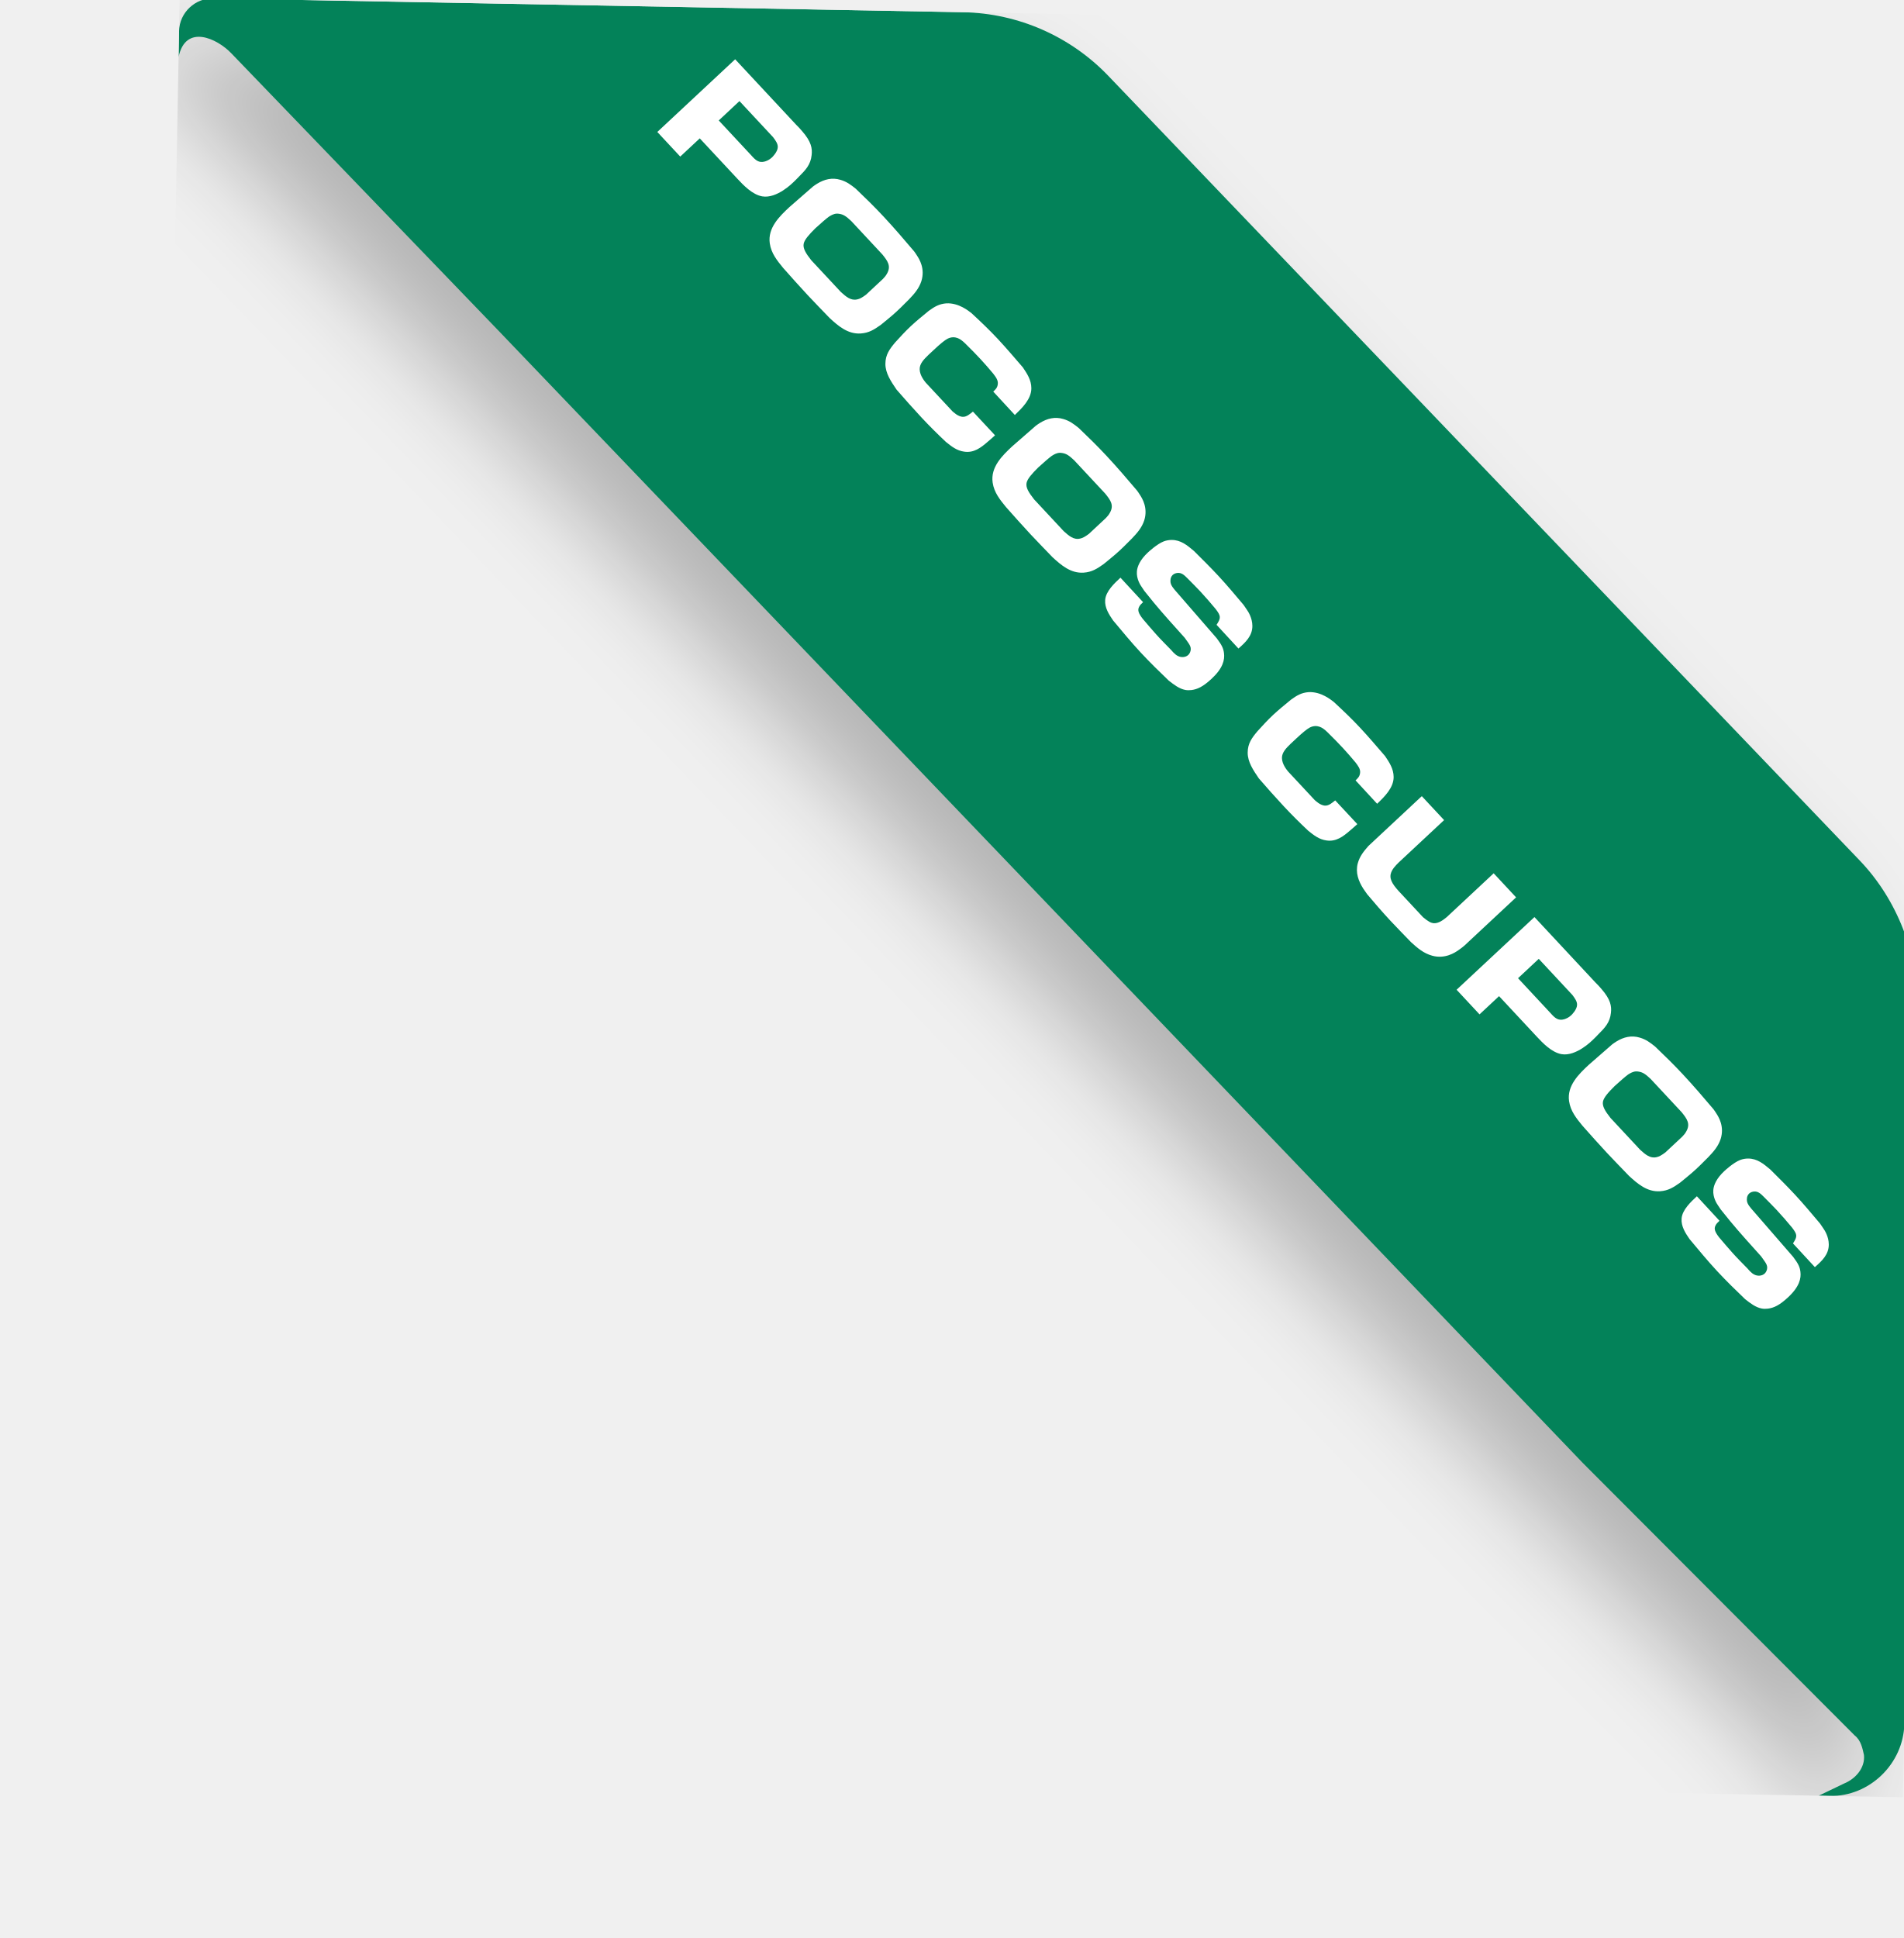
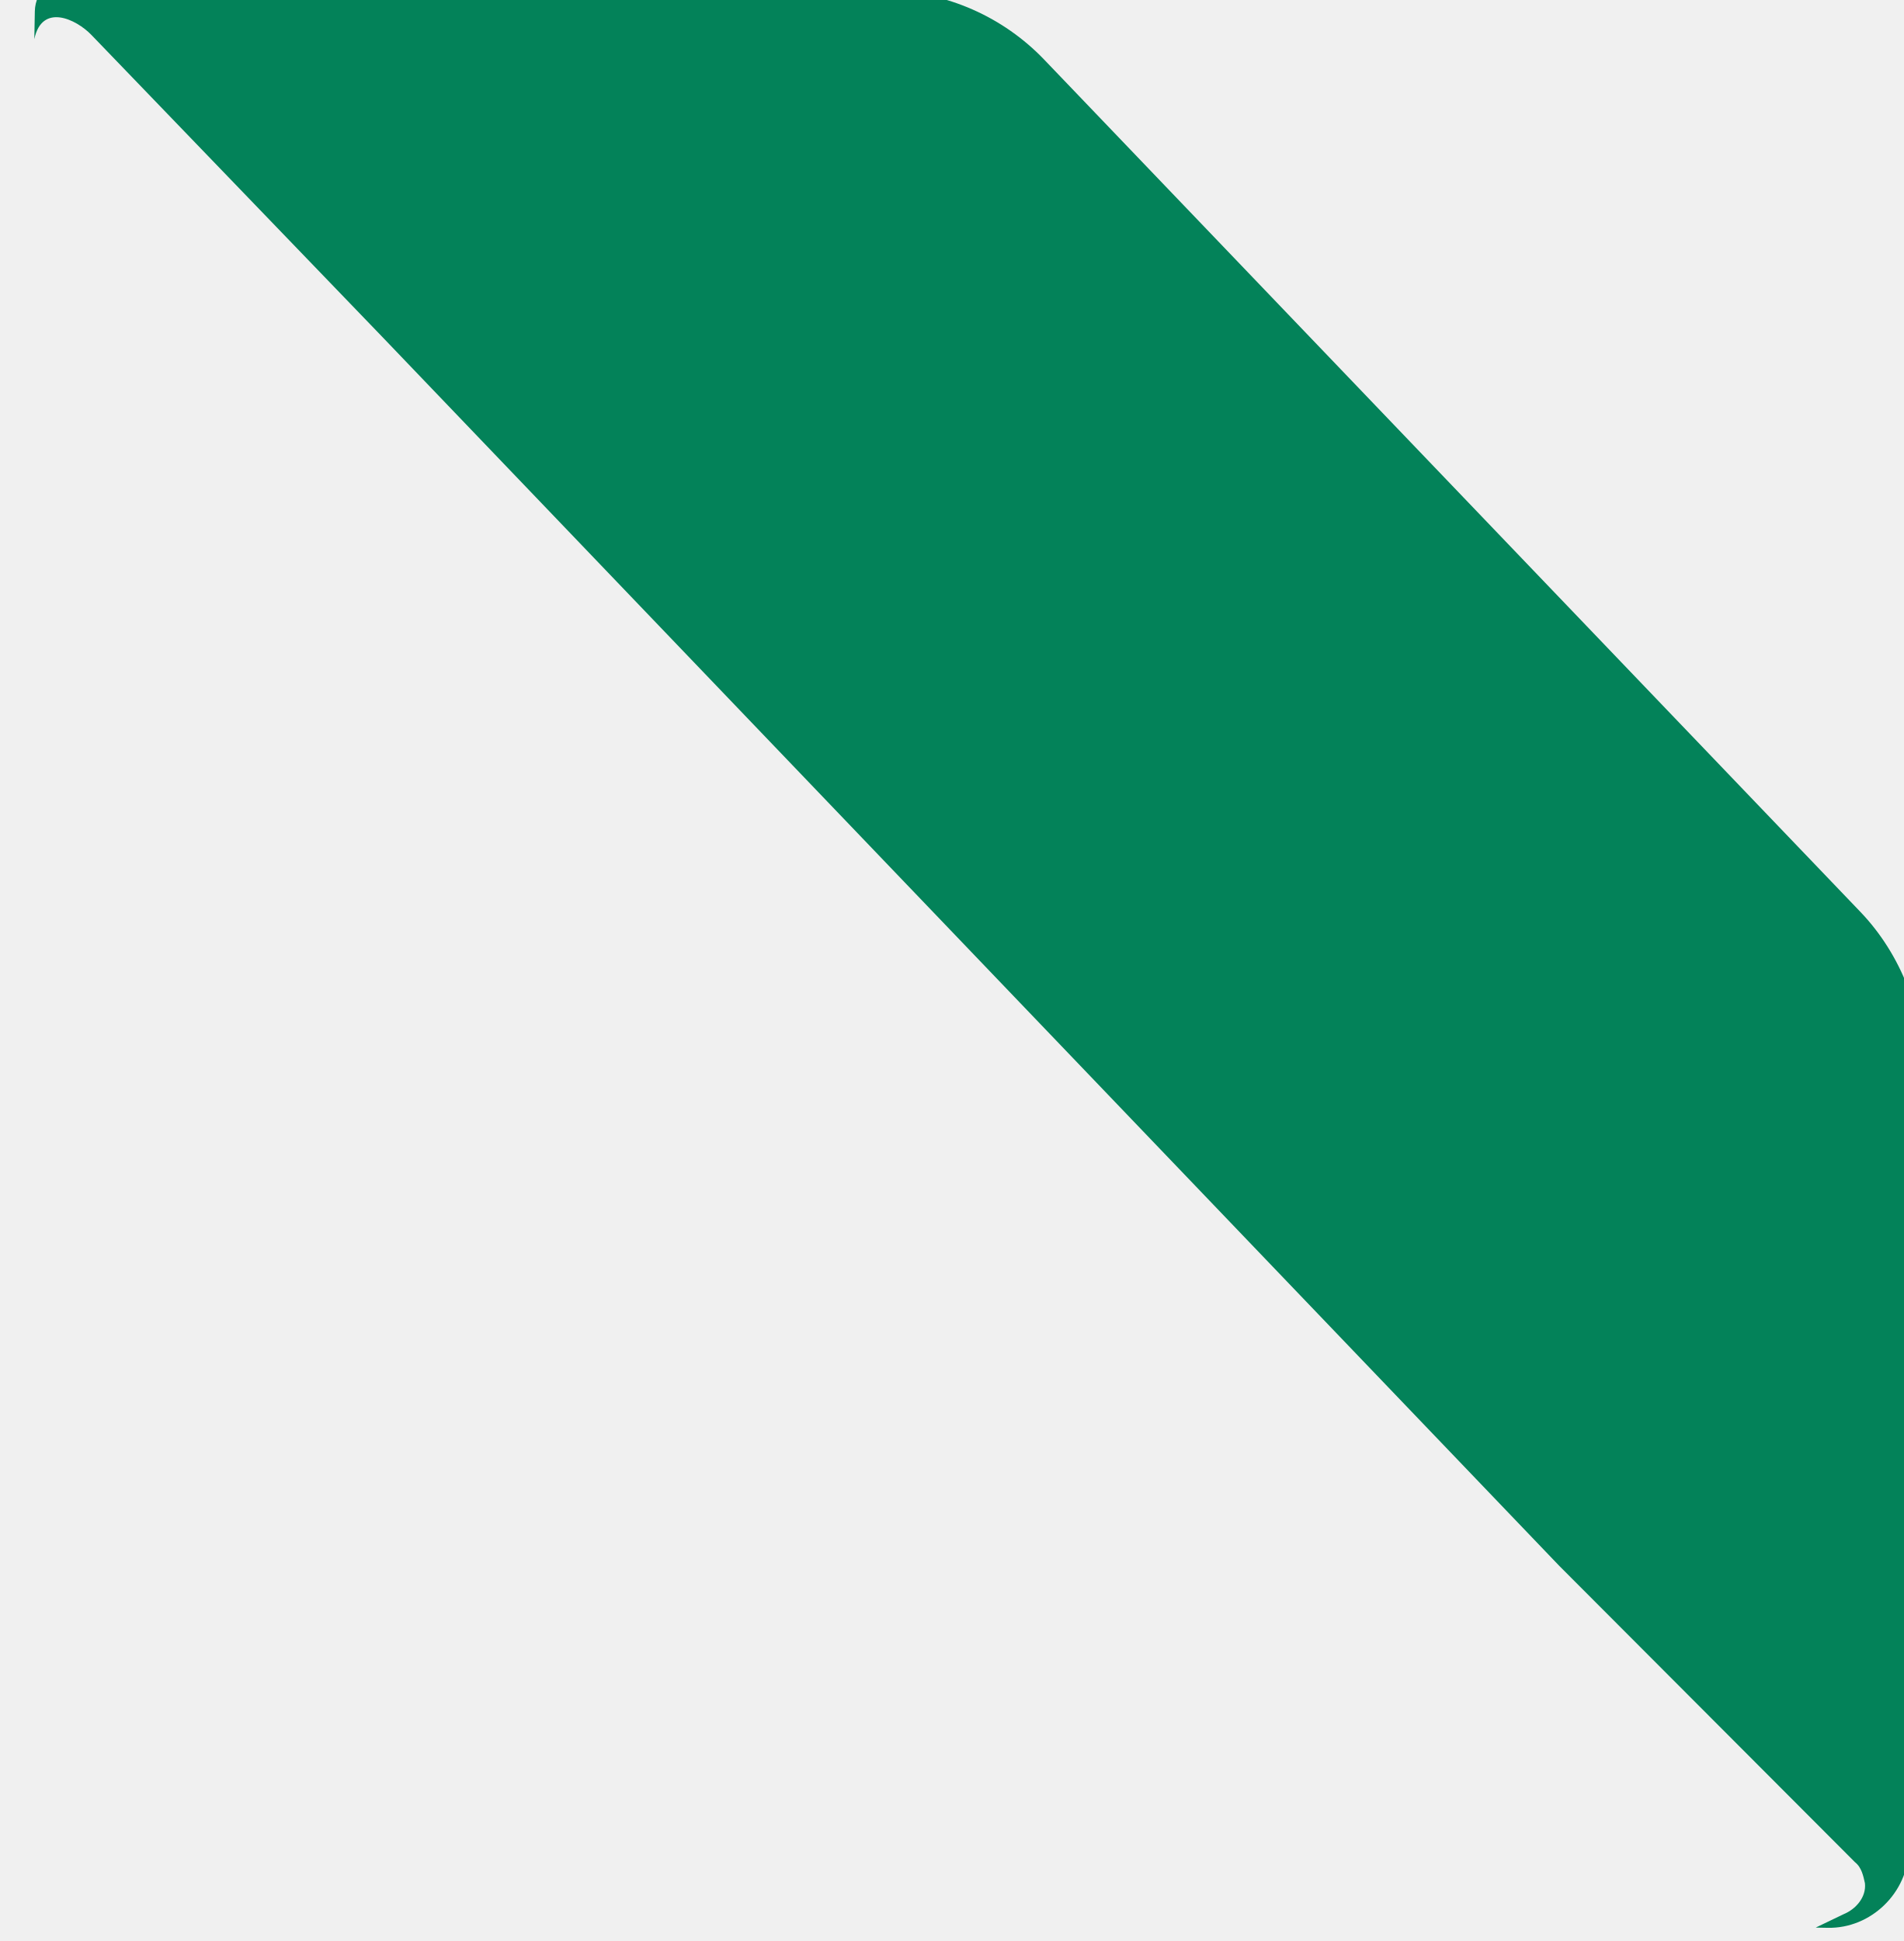
- <svg xmlns="http://www.w3.org/2000/svg" width="164" height="167" viewBox="0 0 164 167" fill="none">
-   <g clip-path="url(#clip0)" filter="url(#filter0_d)">
-     <path d="M164.091 148.526C164.405 131.546 165.23 86.955 165.23 86.955C165.317 82.261 163.483 77.532 160.252 74.157L95.497 6.534C92.266 3.159 87.775 1.143 82.974 1.054C82.974 1.054 31.12 0.095 18.362 -0.141C16.853 -0.169 15.459 1.048 15.428 2.705L15.382 5.19L15.387 4.913C15.989 2.025 18.71 3.318 19.922 4.583L42.945 28.486C74.043 60.962 105.277 93.579 136.375 126.056L159.818 149.552C160.359 149.976 160.483 150.669 160.61 151.224C160.727 152.331 159.886 153.282 158.918 153.678L156.703 154.742L157.663 154.76C161.093 154.823 164.027 151.978 164.091 148.526Z" fill="#038259" />
-     <path d="M63.346 5.109L56.638 11.372L58.614 13.493L60.296 11.923L63.539 15.404C64.071 15.975 64.834 16.774 65.684 16.923C66.945 17.133 68.308 15.754 68.374 15.692C68.545 15.532 68.698 15.372 68.86 15.203C69.413 14.651 69.852 14.188 69.936 13.363C70.002 12.785 69.911 12.212 69.116 11.301C68.957 11.111 68.779 10.921 68.593 10.739L63.346 5.109ZM66.615 11.821C66.826 12.104 67.037 12.388 67.017 12.691C67.003 13.095 66.546 13.539 66.518 13.566C66.28 13.788 66.066 13.863 65.917 13.913C65.388 14.069 65.103 13.802 64.731 13.384L61.931 10.379L63.717 8.711L66.615 11.821ZM68.019 17.847C67.164 18.645 66.136 19.64 66.329 20.972C66.455 21.832 66.958 22.448 67.478 23.083C68.177 23.871 68.867 24.649 69.585 25.42C70.214 26.095 70.862 26.753 71.492 27.41C72.24 28.098 73.061 28.808 74.167 28.736C74.886 28.687 75.337 28.39 75.894 27.995C76.234 27.713 76.575 27.449 76.897 27.165C77.399 26.732 77.857 26.269 78.324 25.798C78.782 25.317 79.174 24.88 79.389 24.234C79.731 23.151 79.217 22.332 79.007 22.012C78.929 21.89 78.85 21.767 78.762 21.654C77.897 20.63 77.031 19.624 76.127 18.654C75.356 17.826 74.556 17.044 73.746 16.27C73.317 15.924 72.959 15.654 72.422 15.497C71.703 15.279 71.026 15.449 70.406 15.832C70.284 15.91 70.161 15.989 70.048 16.077L68.019 17.847ZM69.9 22.422C69.416 21.807 69.173 21.393 69.251 21C69.328 20.644 69.701 20.224 70.254 19.673C70.785 19.195 71.155 18.867 71.419 18.674C71.476 18.639 71.683 18.499 71.896 18.442C71.98 18.417 72.128 18.386 72.347 18.43C72.667 18.487 72.892 18.615 73.355 19.054L76.031 21.927C76.49 22.495 76.805 22.929 76.424 23.587C76.326 23.768 76.221 23.884 76.078 24.036L74.624 25.393C74.265 25.657 74.087 25.752 73.865 25.799C73.309 25.927 72.898 25.563 72.453 25.161L69.9 22.422ZM87.446 35.76C88.055 35.174 88.873 34.392 88.868 33.453C88.866 32.745 88.499 32.198 88.131 31.652C87.424 30.836 86.727 30.011 85.991 29.221C85.264 28.441 84.49 27.706 83.716 26.989C83.474 26.805 82.625 26.086 81.539 26.14C80.912 26.192 80.526 26.427 80.027 26.787C79.506 27.219 78.986 27.634 78.492 28.095C78.017 28.539 77.577 29.02 77.147 29.493C76.658 30.074 76.292 30.558 76.291 31.359C76.291 32.16 76.772 32.867 77.253 33.574C77.96 34.389 78.677 35.197 79.412 35.986C80.086 36.709 80.788 37.405 81.509 38.084C81.992 38.469 82.439 38.834 83.088 38.921C83.912 39.042 84.516 38.584 85.113 38.062C85.331 37.876 85.54 37.7 85.739 37.513L83.834 35.468C83.569 35.68 83.304 35.91 83.009 35.918C82.567 35.94 82.115 35.473 82.07 35.444L79.774 32.98C79.704 32.886 79.253 32.382 79.245 31.821C79.234 31.333 79.624 30.951 79.986 30.595L80.48 30.134C80.974 29.672 81.391 29.319 81.644 29.19C82.308 28.854 82.808 29.276 82.987 29.43C83.094 29.525 83.21 29.631 83.307 29.735C83.725 30.145 84.116 30.546 84.505 30.964C84.878 31.364 85.231 31.781 85.575 32.188C85.804 32.491 86.024 32.766 85.975 33.114C85.937 33.416 85.785 33.558 85.585 33.744L87.446 35.76ZM87.223 38.458C86.368 39.256 85.34 40.251 85.533 41.583C85.659 42.443 86.162 43.059 86.682 43.693C87.381 44.481 88.071 45.26 88.789 46.031C89.418 46.706 90.066 47.363 90.696 48.02C91.445 48.709 92.266 49.418 93.371 49.346C94.09 49.298 94.542 49.001 95.098 48.606C95.439 48.323 95.779 48.059 96.101 47.776C96.604 47.343 97.061 46.88 97.528 46.408C97.986 45.928 98.378 45.49 98.594 44.844C98.935 43.761 98.421 42.943 98.211 42.622C98.133 42.5 98.054 42.378 97.966 42.264C97.101 41.24 96.235 40.235 95.331 39.264C94.56 38.437 93.76 37.654 92.95 36.881C92.521 36.535 92.163 36.264 91.626 36.108C90.907 35.889 90.23 36.059 89.61 36.443C89.488 36.521 89.366 36.6 89.252 36.688L87.223 38.458ZM89.105 43.032C88.621 42.417 88.377 42.004 88.456 41.611C88.532 41.255 88.906 40.835 89.458 40.284C89.989 39.805 90.359 39.478 90.624 39.285C90.68 39.25 90.887 39.11 91.1 39.053C91.184 39.028 91.332 38.996 91.551 39.041C91.871 39.098 92.097 39.225 92.559 39.665L95.236 42.537C95.694 43.105 96.01 43.54 95.628 44.198C95.53 44.379 95.425 44.495 95.282 44.646L93.828 46.004C93.469 46.267 93.291 46.362 93.069 46.41C92.513 46.538 92.103 46.173 91.657 45.772L89.105 43.032ZM96.546 49.779C96.043 50.249 95.283 50.941 95.229 51.703C95.178 52.373 95.562 52.957 95.912 53.466C96.707 54.414 97.483 55.361 98.316 56.255C99.087 57.082 99.887 57.865 100.705 58.648C101.162 59.004 101.609 59.351 102.13 59.452C102.322 59.486 102.478 59.483 102.672 59.462C103.162 59.396 103.647 59.192 104.407 58.482C105.386 57.569 105.539 56.856 105.467 56.283C105.417 55.886 105.298 55.605 104.841 55.001L101.226 50.835C101.005 50.56 100.802 50.323 100.862 49.929C100.865 49.856 100.908 49.673 101.05 49.54C101.193 49.407 101.396 49.377 101.461 49.371C101.82 49.337 102.051 49.566 102.3 49.814C102.673 50.195 103.047 50.558 103.41 50.948C103.871 51.442 104.321 51.964 104.754 52.485C105.202 53.081 105.224 53.238 104.826 53.841L106.713 55.885C107.32 55.354 107.919 54.795 107.912 53.93C107.908 53.258 107.559 52.712 107.445 52.551L107.156 52.127C106.441 51.283 105.735 50.431 104.982 49.622C104.3 48.89 103.589 48.184 102.878 47.478C102.289 46.979 101.744 46.528 100.962 46.528C100.732 46.529 100.501 46.567 100.277 46.651C99.69 46.88 98.959 47.563 98.911 47.607C98.227 48.246 97.996 48.817 97.963 49.239C97.912 49.891 98.27 50.428 98.376 50.579C98.445 50.692 98.533 50.805 98.603 50.918C98.876 51.25 99.14 51.59 99.414 51.922C100.269 52.955 101.182 53.953 102.084 54.96C102.461 55.498 102.665 55.698 102.588 56.072C102.544 56.273 102.439 56.389 102.382 56.443C102.154 56.656 101.776 56.67 101.505 56.532C101.225 56.402 100.979 56.081 100.917 56.014C100.473 55.557 100.029 55.118 99.613 54.653C99.223 54.216 98.852 53.78 98.473 53.334C98.103 52.861 98.002 52.581 98.15 52.301C98.22 52.147 98.343 52.032 98.495 51.89L96.546 49.779ZM118.663 69.262C119.271 68.676 120.089 67.895 120.085 66.956C120.082 66.248 119.715 65.701 119.348 65.154C118.641 64.338 117.943 63.513 117.208 62.724C116.481 61.944 115.707 61.209 114.932 60.491C114.69 60.308 113.842 59.588 112.755 59.642C112.128 59.694 111.743 59.929 111.243 60.289C110.723 60.722 110.203 61.136 109.708 61.598C109.233 62.041 108.794 62.523 108.364 62.996C107.874 63.577 107.508 64.061 107.508 64.862C107.508 65.662 107.989 66.369 108.47 67.076C109.177 67.892 109.893 68.699 110.629 69.489C111.302 70.212 112.004 70.908 112.725 71.586C113.208 71.971 113.655 72.337 114.305 72.424C115.128 72.544 115.733 72.087 116.33 71.565C116.548 71.379 116.756 71.202 116.956 71.016L115.05 68.971C114.786 69.183 114.52 69.413 114.226 69.421C113.784 69.442 113.331 68.975 113.286 68.946L110.991 66.483C110.921 66.388 110.469 65.885 110.461 65.323C110.451 64.835 110.841 64.453 111.203 64.098L111.697 63.636C112.191 63.175 112.608 62.822 112.86 62.692C113.525 62.356 114.025 62.779 114.204 62.932C114.311 63.028 114.426 63.133 114.524 63.238C114.942 63.648 115.332 64.048 115.722 64.467C116.094 64.866 116.448 65.283 116.792 65.691C117.02 65.994 117.241 66.268 117.192 66.616C117.154 66.918 117.002 67.06 116.802 67.247L118.663 69.262ZM122.51 68.605L117.911 72.899C117.508 73.363 117.163 73.775 116.994 74.394C116.783 75.197 117.051 75.924 117.479 76.592C117.584 76.743 117.698 76.904 117.803 77.055C118.447 77.822 119.101 78.581 119.783 79.314C120.377 79.951 120.981 80.561 121.584 81.189C122.146 81.697 122.654 82.147 123.419 82.358C124.512 82.653 125.359 82.094 125.66 81.883C125.849 81.761 126.019 81.62 126.189 81.479L130.636 77.327L128.704 75.253L124.656 79.032C124.354 79.28 123.957 79.579 123.544 79.555C123.288 79.528 123.08 79.419 122.615 79.035L120.772 77.057C120.08 76.333 119.72 75.851 119.83 75.322C119.927 74.911 120.242 74.6 120.518 74.324L124.433 70.669L122.51 68.605ZM132.218 79.025L125.51 85.288L127.486 87.409L129.168 85.839L132.412 89.32C132.943 89.89 133.706 90.69 134.556 90.839C135.817 91.049 137.18 89.67 137.246 89.608C137.417 89.448 137.57 89.288 137.732 89.118C138.285 88.567 138.724 88.104 138.808 87.279C138.874 86.701 138.783 86.127 137.988 85.216C137.829 85.027 137.652 84.837 137.465 84.655L132.218 79.025ZM135.487 85.737C135.698 86.02 135.909 86.303 135.889 86.606C135.875 87.011 135.418 87.455 135.39 87.482C135.152 87.704 134.938 87.779 134.789 87.829C134.26 87.985 133.975 87.718 133.603 87.3L130.803 84.294L132.589 82.626L135.487 85.737ZM136.891 91.763C136.036 92.561 135.008 93.556 135.201 94.888C135.327 95.748 135.83 96.364 136.35 96.999C137.049 97.787 137.739 98.565 138.457 99.336C139.086 100.011 139.734 100.668 140.364 101.325C141.112 102.014 141.933 102.724 143.039 102.652C143.758 102.603 144.21 102.306 144.766 101.911C145.107 101.629 145.447 101.364 145.769 101.081C146.272 100.648 146.729 100.185 147.196 99.714C147.654 99.233 148.046 98.795 148.262 98.15C148.603 97.066 148.089 96.248 147.879 95.928C147.801 95.805 147.722 95.683 147.634 95.569C146.769 94.545 145.903 93.54 144.999 92.57C144.228 91.742 143.428 90.96 142.618 90.186C142.189 89.84 141.831 89.57 141.294 89.413C140.575 89.195 139.898 89.364 139.278 89.748C139.156 89.826 139.034 89.905 138.92 89.993L136.891 91.763ZM138.773 96.337C138.288 95.722 138.045 95.309 138.124 94.916C138.2 94.56 138.573 94.14 139.126 93.589C139.657 93.111 140.027 92.783 140.291 92.59C140.348 92.555 140.555 92.415 140.768 92.358C140.852 92.333 141 92.302 141.219 92.346C141.539 92.403 141.764 92.531 142.227 92.97L144.904 95.842C145.362 96.41 145.678 96.845 145.296 97.503C145.198 97.684 145.093 97.8 144.95 97.951L143.496 99.309C143.137 99.572 142.959 99.667 142.737 99.715C142.181 99.843 141.771 99.479 141.325 99.077L138.773 96.337ZM146.214 103.084C145.711 103.555 144.951 104.246 144.897 105.008C144.846 105.678 145.23 106.262 145.58 106.771C146.375 107.719 147.151 108.666 147.984 109.56C148.755 110.388 149.555 111.17 150.373 111.953C150.83 112.31 151.277 112.656 151.798 112.757C151.99 112.792 152.146 112.788 152.34 112.767C152.83 112.701 153.315 112.497 154.075 111.788C155.054 110.874 155.207 110.161 155.135 109.588C155.085 109.191 154.966 108.911 154.509 108.306L150.894 104.14C150.673 103.865 150.47 103.628 150.53 103.235C150.532 103.161 150.576 102.979 150.718 102.846C150.861 102.712 151.064 102.683 151.129 102.676C151.488 102.642 151.719 102.871 151.968 103.119C152.341 103.5 152.714 103.863 153.078 104.253C153.539 104.747 153.989 105.269 154.422 105.79C154.87 106.386 154.892 106.543 154.494 107.146L156.381 109.19C156.988 108.659 157.586 108.1 157.58 107.235C157.576 106.563 157.227 106.017 157.113 105.857L156.824 105.432C156.109 104.588 155.403 103.736 154.65 102.927C153.968 102.195 153.257 101.489 152.546 100.783C151.957 100.284 151.411 99.833 150.63 99.833C150.4 99.834 150.169 99.872 149.945 99.957C149.358 100.185 148.627 100.868 148.579 100.912C147.895 101.551 147.664 102.123 147.63 102.545C147.58 103.196 147.938 103.733 148.043 103.884C148.113 103.997 148.201 104.111 148.271 104.223C148.544 104.555 148.808 104.896 149.082 105.227C149.937 106.26 150.849 107.258 151.752 108.265C152.129 108.803 152.333 109.003 152.256 109.378C152.212 109.579 152.107 109.695 152.05 109.748C151.822 109.961 151.444 109.975 151.173 109.837C150.893 109.707 150.647 109.386 150.585 109.319C150.141 108.862 149.696 108.423 149.281 107.958C148.891 107.521 148.52 107.085 148.141 106.639C147.771 106.166 147.67 105.887 147.818 105.606C147.888 105.452 148.011 105.337 148.163 105.195L146.214 103.084Z" fill="white" />
-   </g>
-   <defs>
-     <filter id="filter0_d" x="0.665" y="-4.194" width="170.125" height="171.071" filterUnits="userSpaceOnUse" color-interpolation-filters="sRGB">
-       <feFlood flood-opacity="0" result="BackgroundImageFix" />
-       <feColorMatrix in="SourceAlpha" type="matrix" values="0 0 0 0 0 0 0 0 0 0 0 0 0 0 0 0 0 0 127 0" />
-       <feOffset dx="-4" dy="4" />
-       <feGaussianBlur stdDeviation="4" />
-       <feColorMatrix type="matrix" values="0 0 0 0 0 0 0 0 0 0 0 0 0 0 0 0 0 0 0.25 0" />
-       <feBlend mode="normal" in2="BackgroundImageFix" result="effect1_dropShadow" />
-       <feBlend mode="normal" in="SourceGraphic" in2="effect1_dropShadow" result="shape" />
-     </filter>
-     <clipPath id="clip0">
-       <rect width="152.298" height="151.334" fill="white" transform="translate(166.79 2.60449) rotate(91.0598)" />
-     </clipPath>
-   </defs>
+ <svg xmlns="http://www.w3.org/2000/svg" width="151" height="154" viewBox="0 0 151 154" fill="none">
+   <path d="M151.426 146.721C151.74 129.74 152.565 85.149 152.565 85.149C152.652 80.455 150.818 75.726 147.587 72.352L82.832 4.728C79.601 1.354 75.11 -0.663 70.309 -0.752C70.309 -0.752 18.455 -1.711 5.697 -1.947C4.189 -1.975 2.794 -0.758 2.763 0.899L2.717 3.384L2.722 3.108C3.325 0.219 6.045 1.512 7.257 2.777L30.28 26.68C61.379 59.157 92.612 91.774 123.71 124.25L147.153 147.746C147.694 148.171 147.818 148.864 147.945 149.418C148.062 150.525 147.221 151.476 146.253 151.873L144.038 152.937L144.998 152.954C148.428 153.018 151.362 150.172 151.426 146.721Z" fill="#038259" />
</svg>
